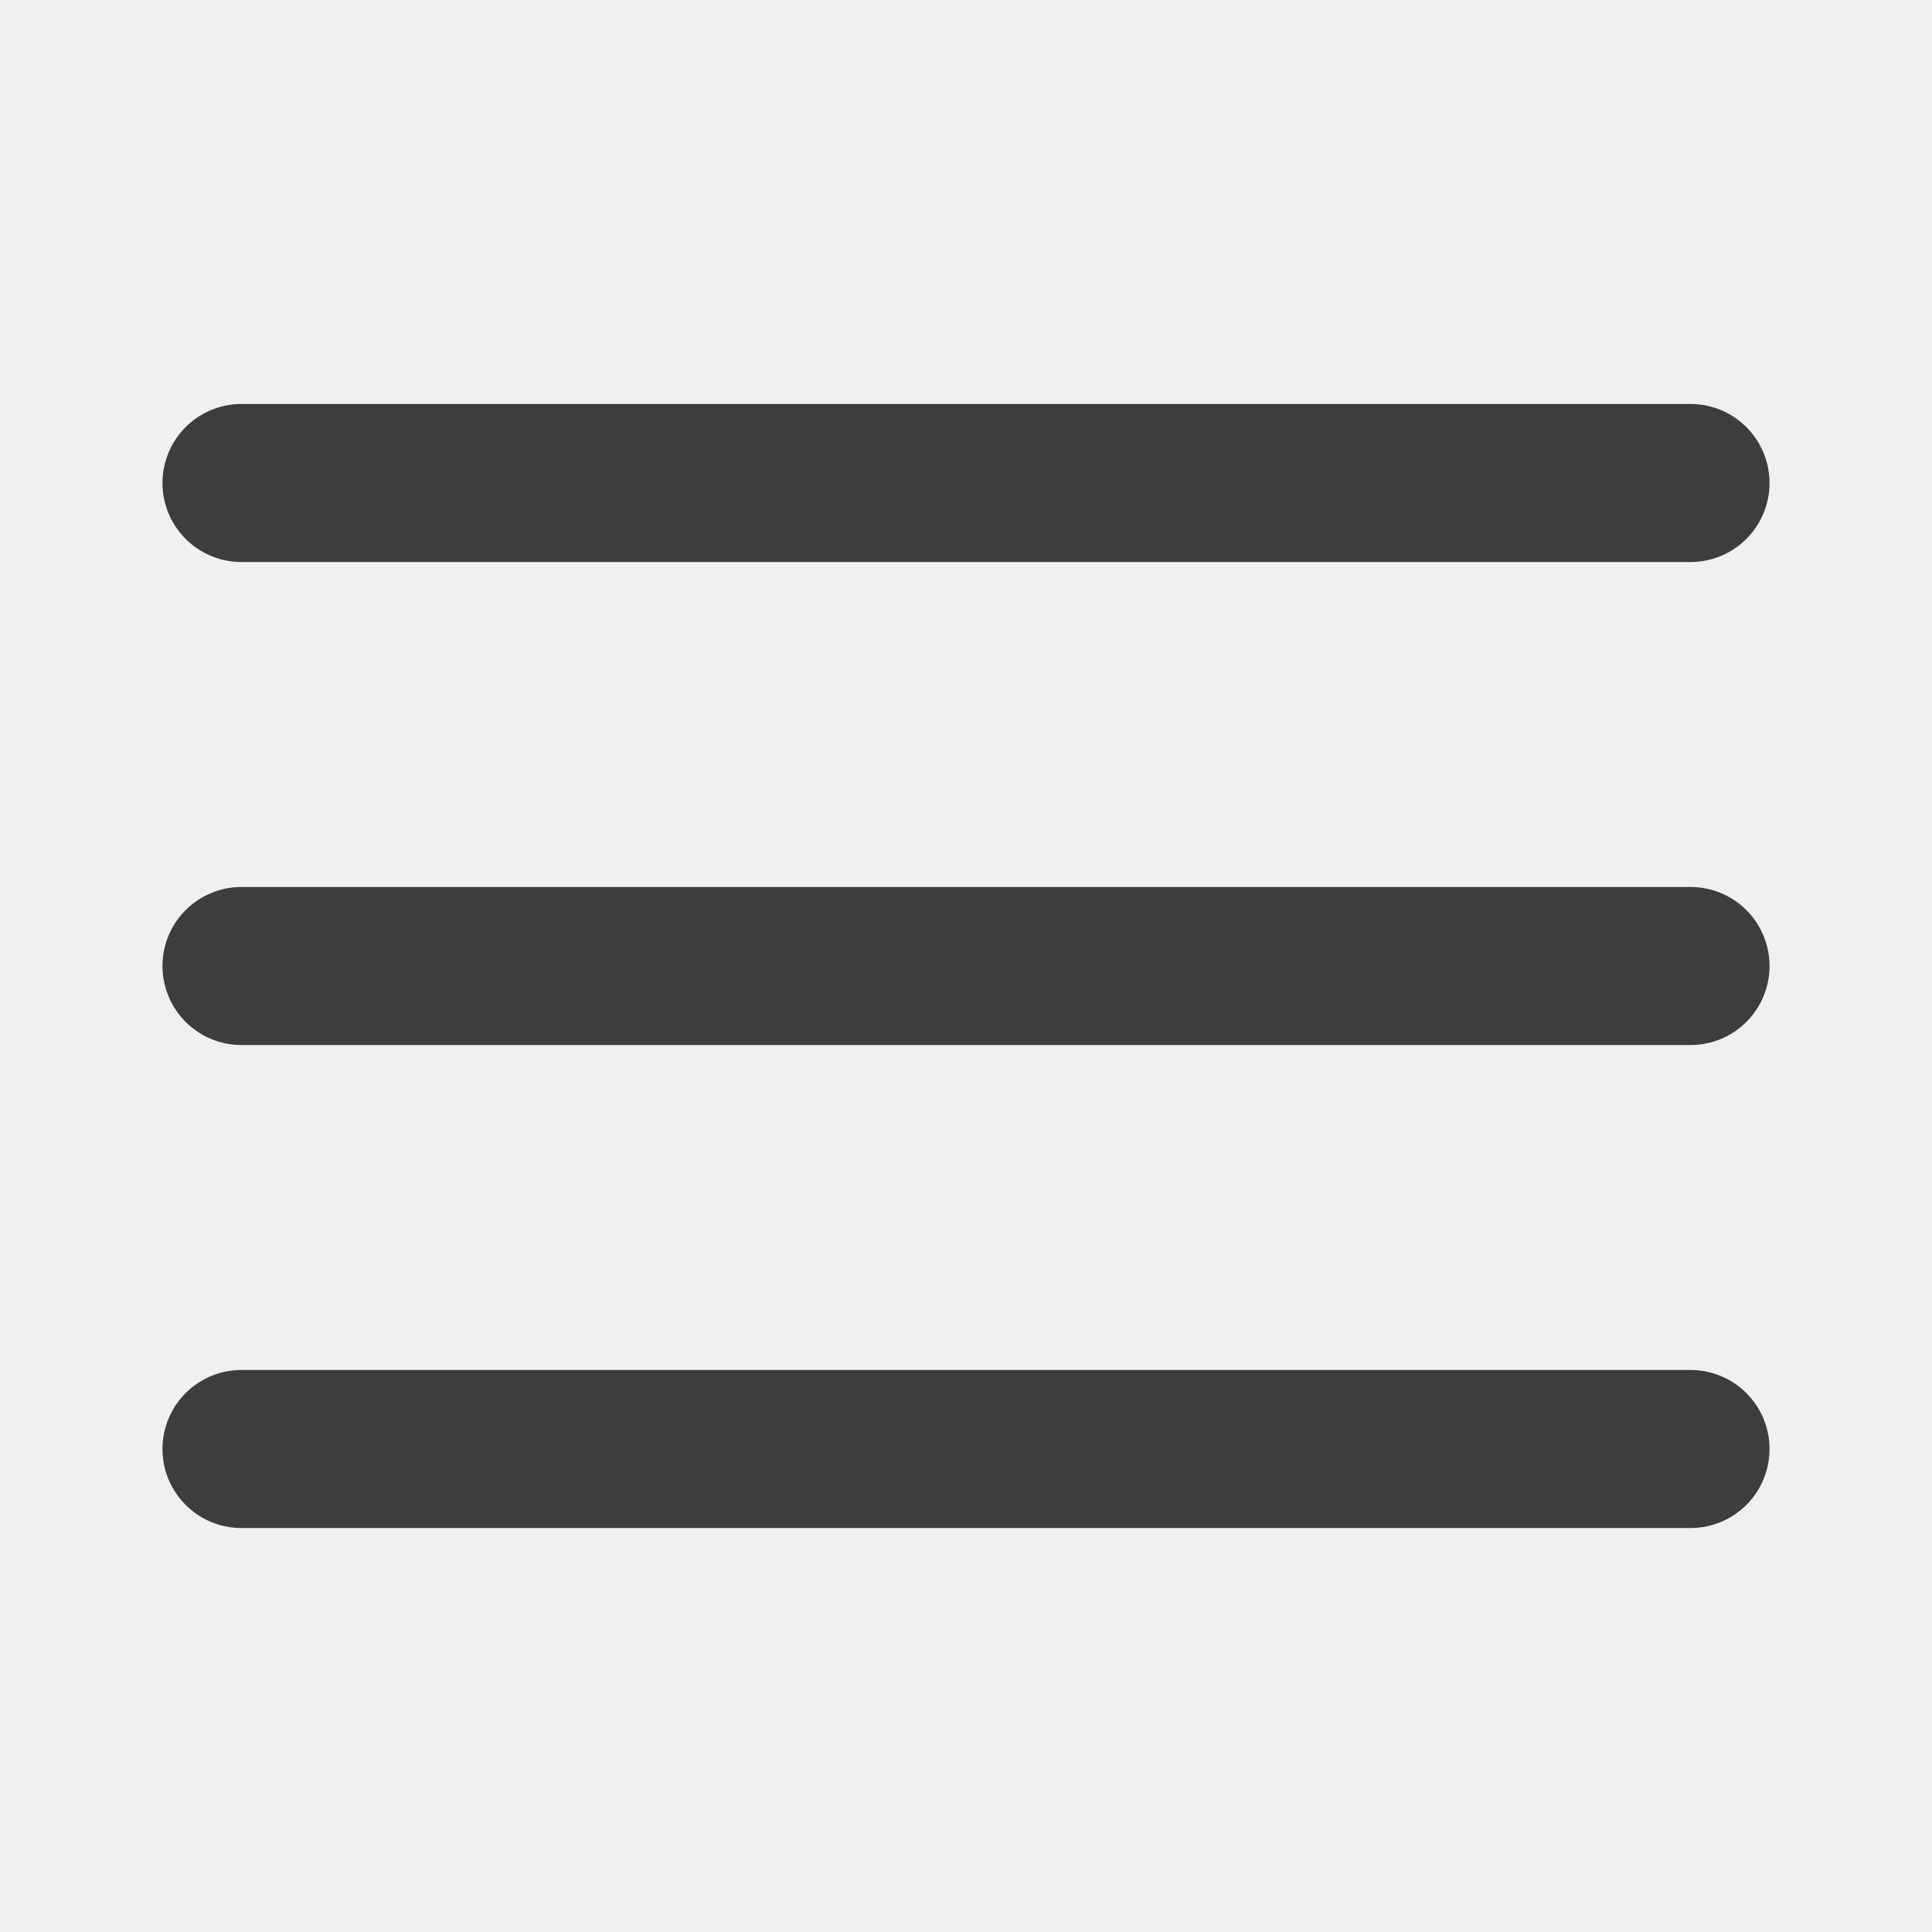
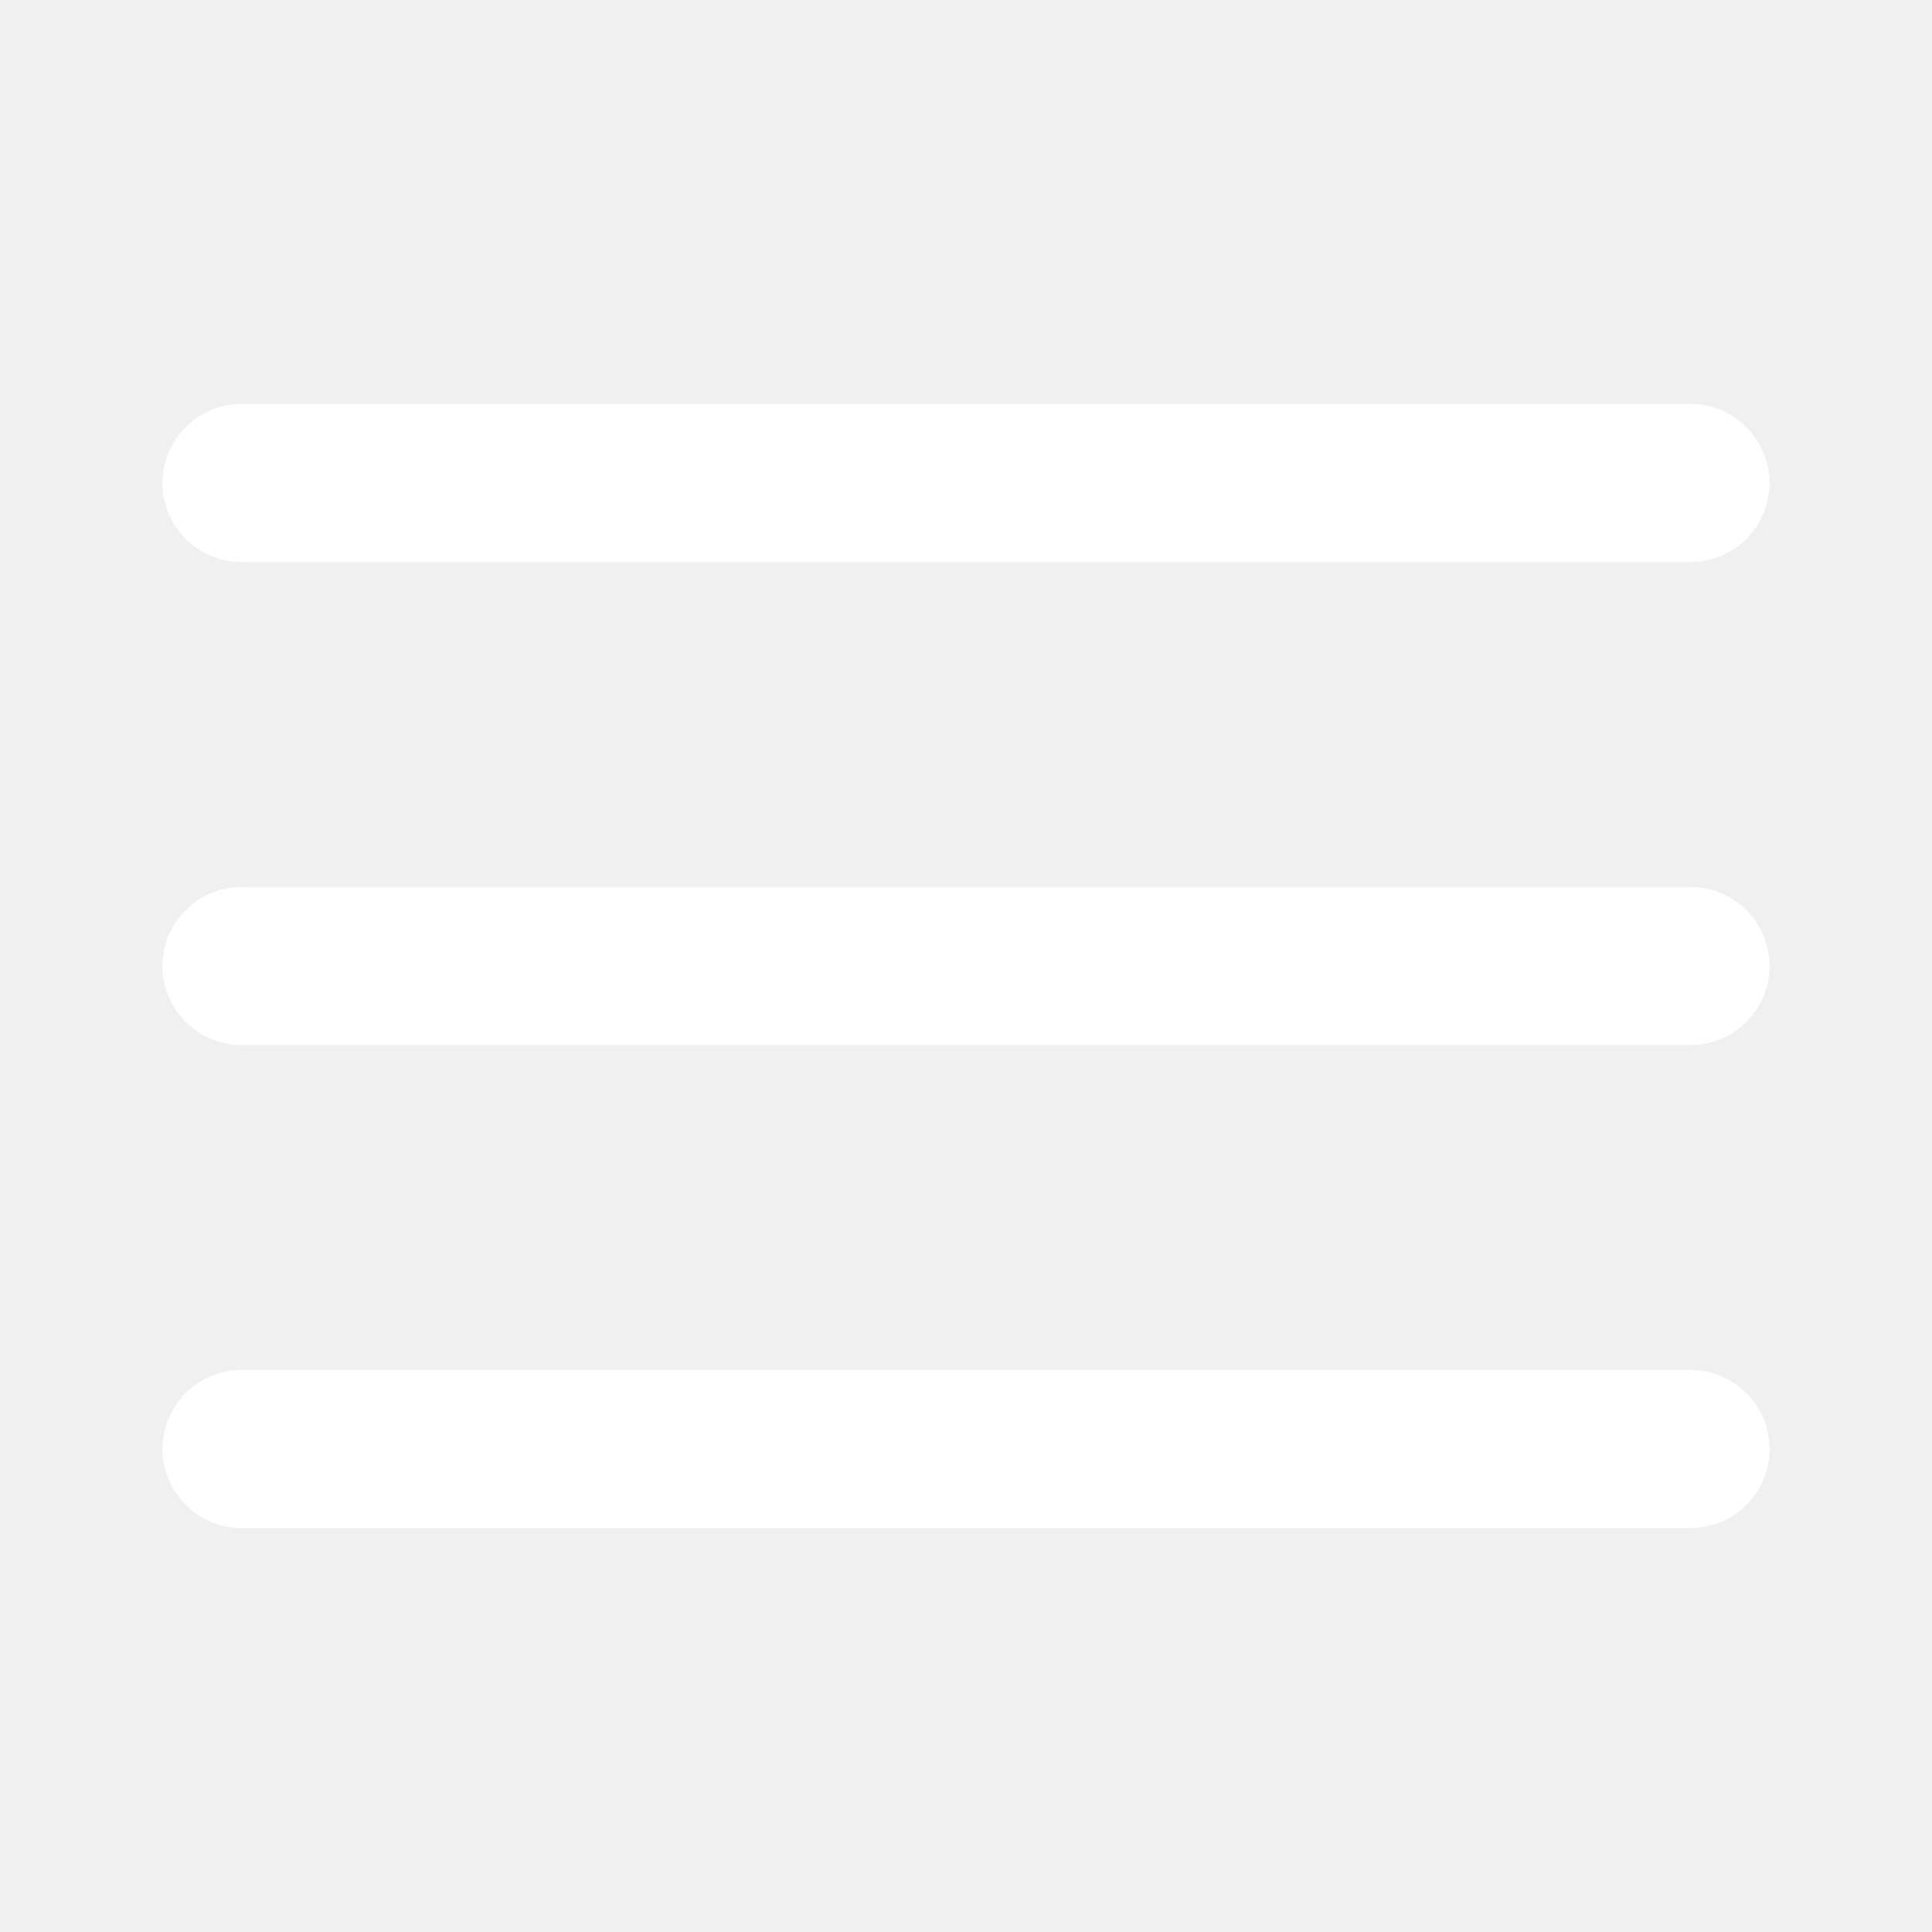
<svg xmlns="http://www.w3.org/2000/svg" width="22" height="22" viewBox="0 0 22 22" fill="none">
-   <path d="M2.75 11H19.25" stroke="#3D3D3D" stroke-width="1.8" stroke-linecap="round" stroke-linejoin="round" />
-   <path d="M2.75 5.5H19.25" stroke="#3D3D3D" stroke-width="1.8" stroke-linecap="round" stroke-linejoin="round" />
-   <path d="M2.75 16.5H19.25" stroke="#3D3D3D" stroke-width="1.8" stroke-linecap="round" stroke-linejoin="round" />
+   <path d="M2.75 11H19.25" stroke="#ffffff" stroke-width="1.8" stroke-linecap="round" stroke-linejoin="round" />
+   <path d="M2.75 5.5H19.25" stroke="#ffffff" stroke-width="1.8" stroke-linecap="round" stroke-linejoin="round" />
+   <path d="M2.75 16.5H19.25" stroke="#ffffff" stroke-width="1.8" stroke-linecap="round" stroke-linejoin="round" />
</svg>
